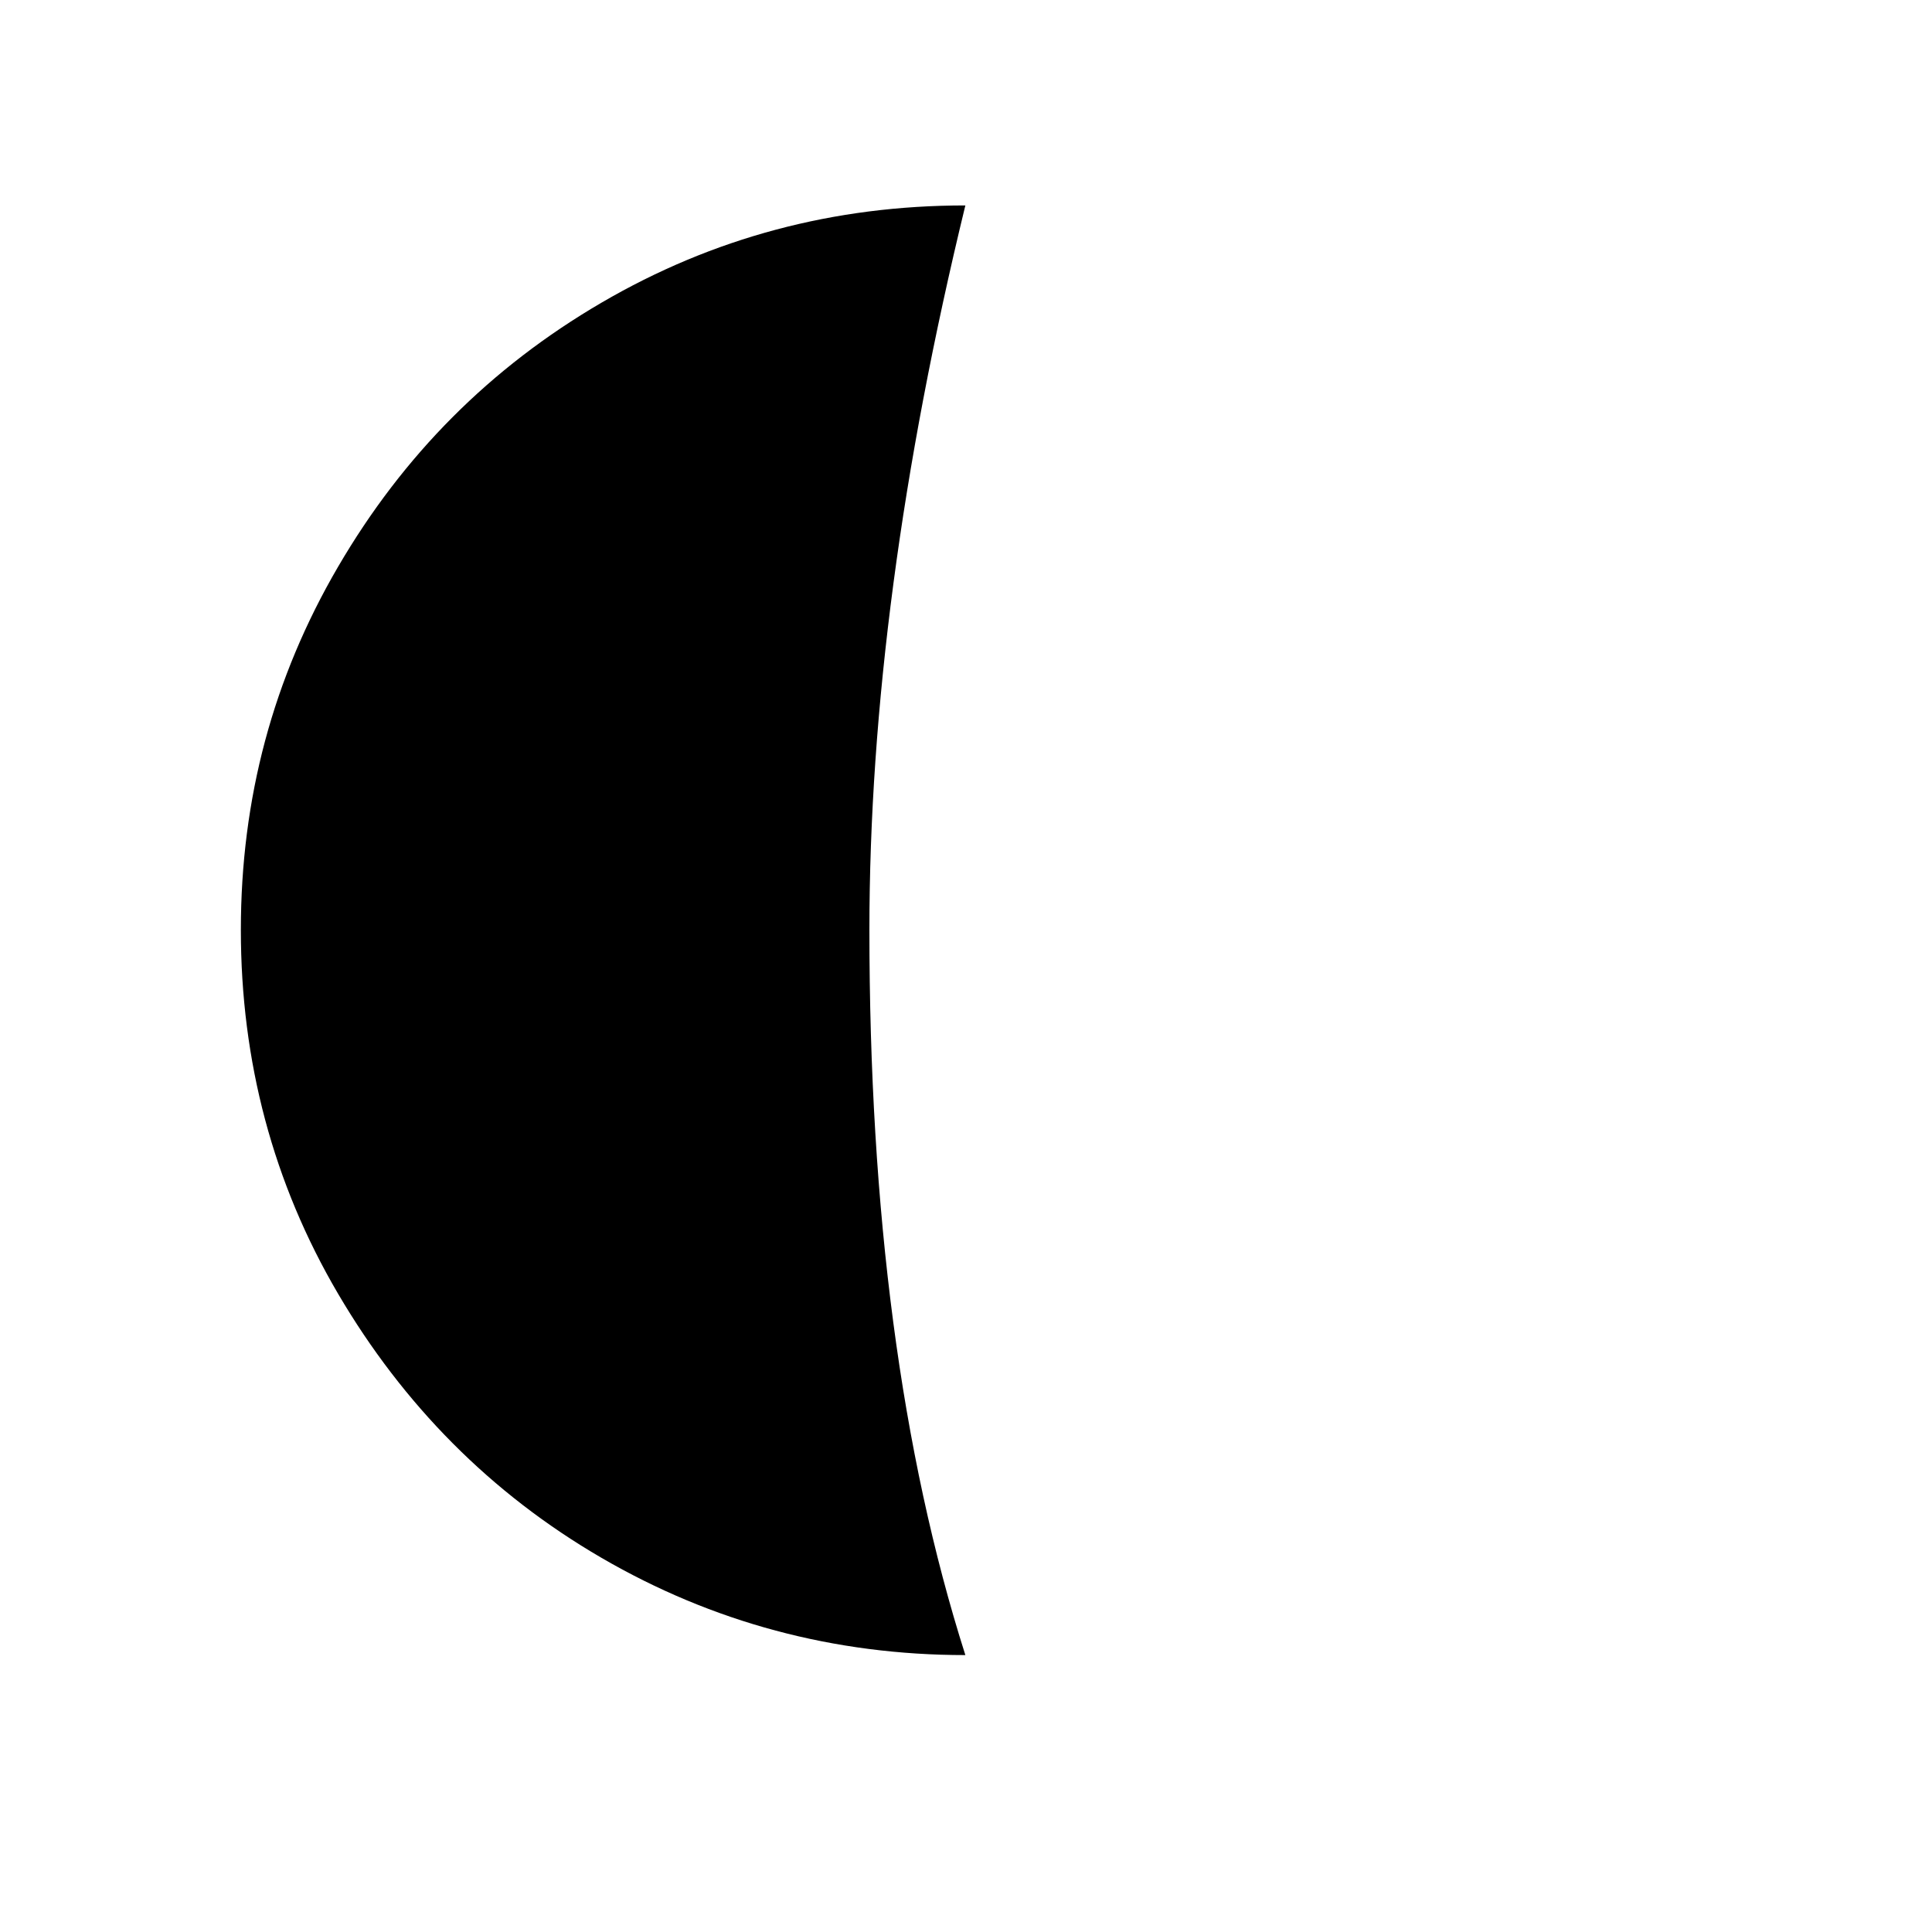
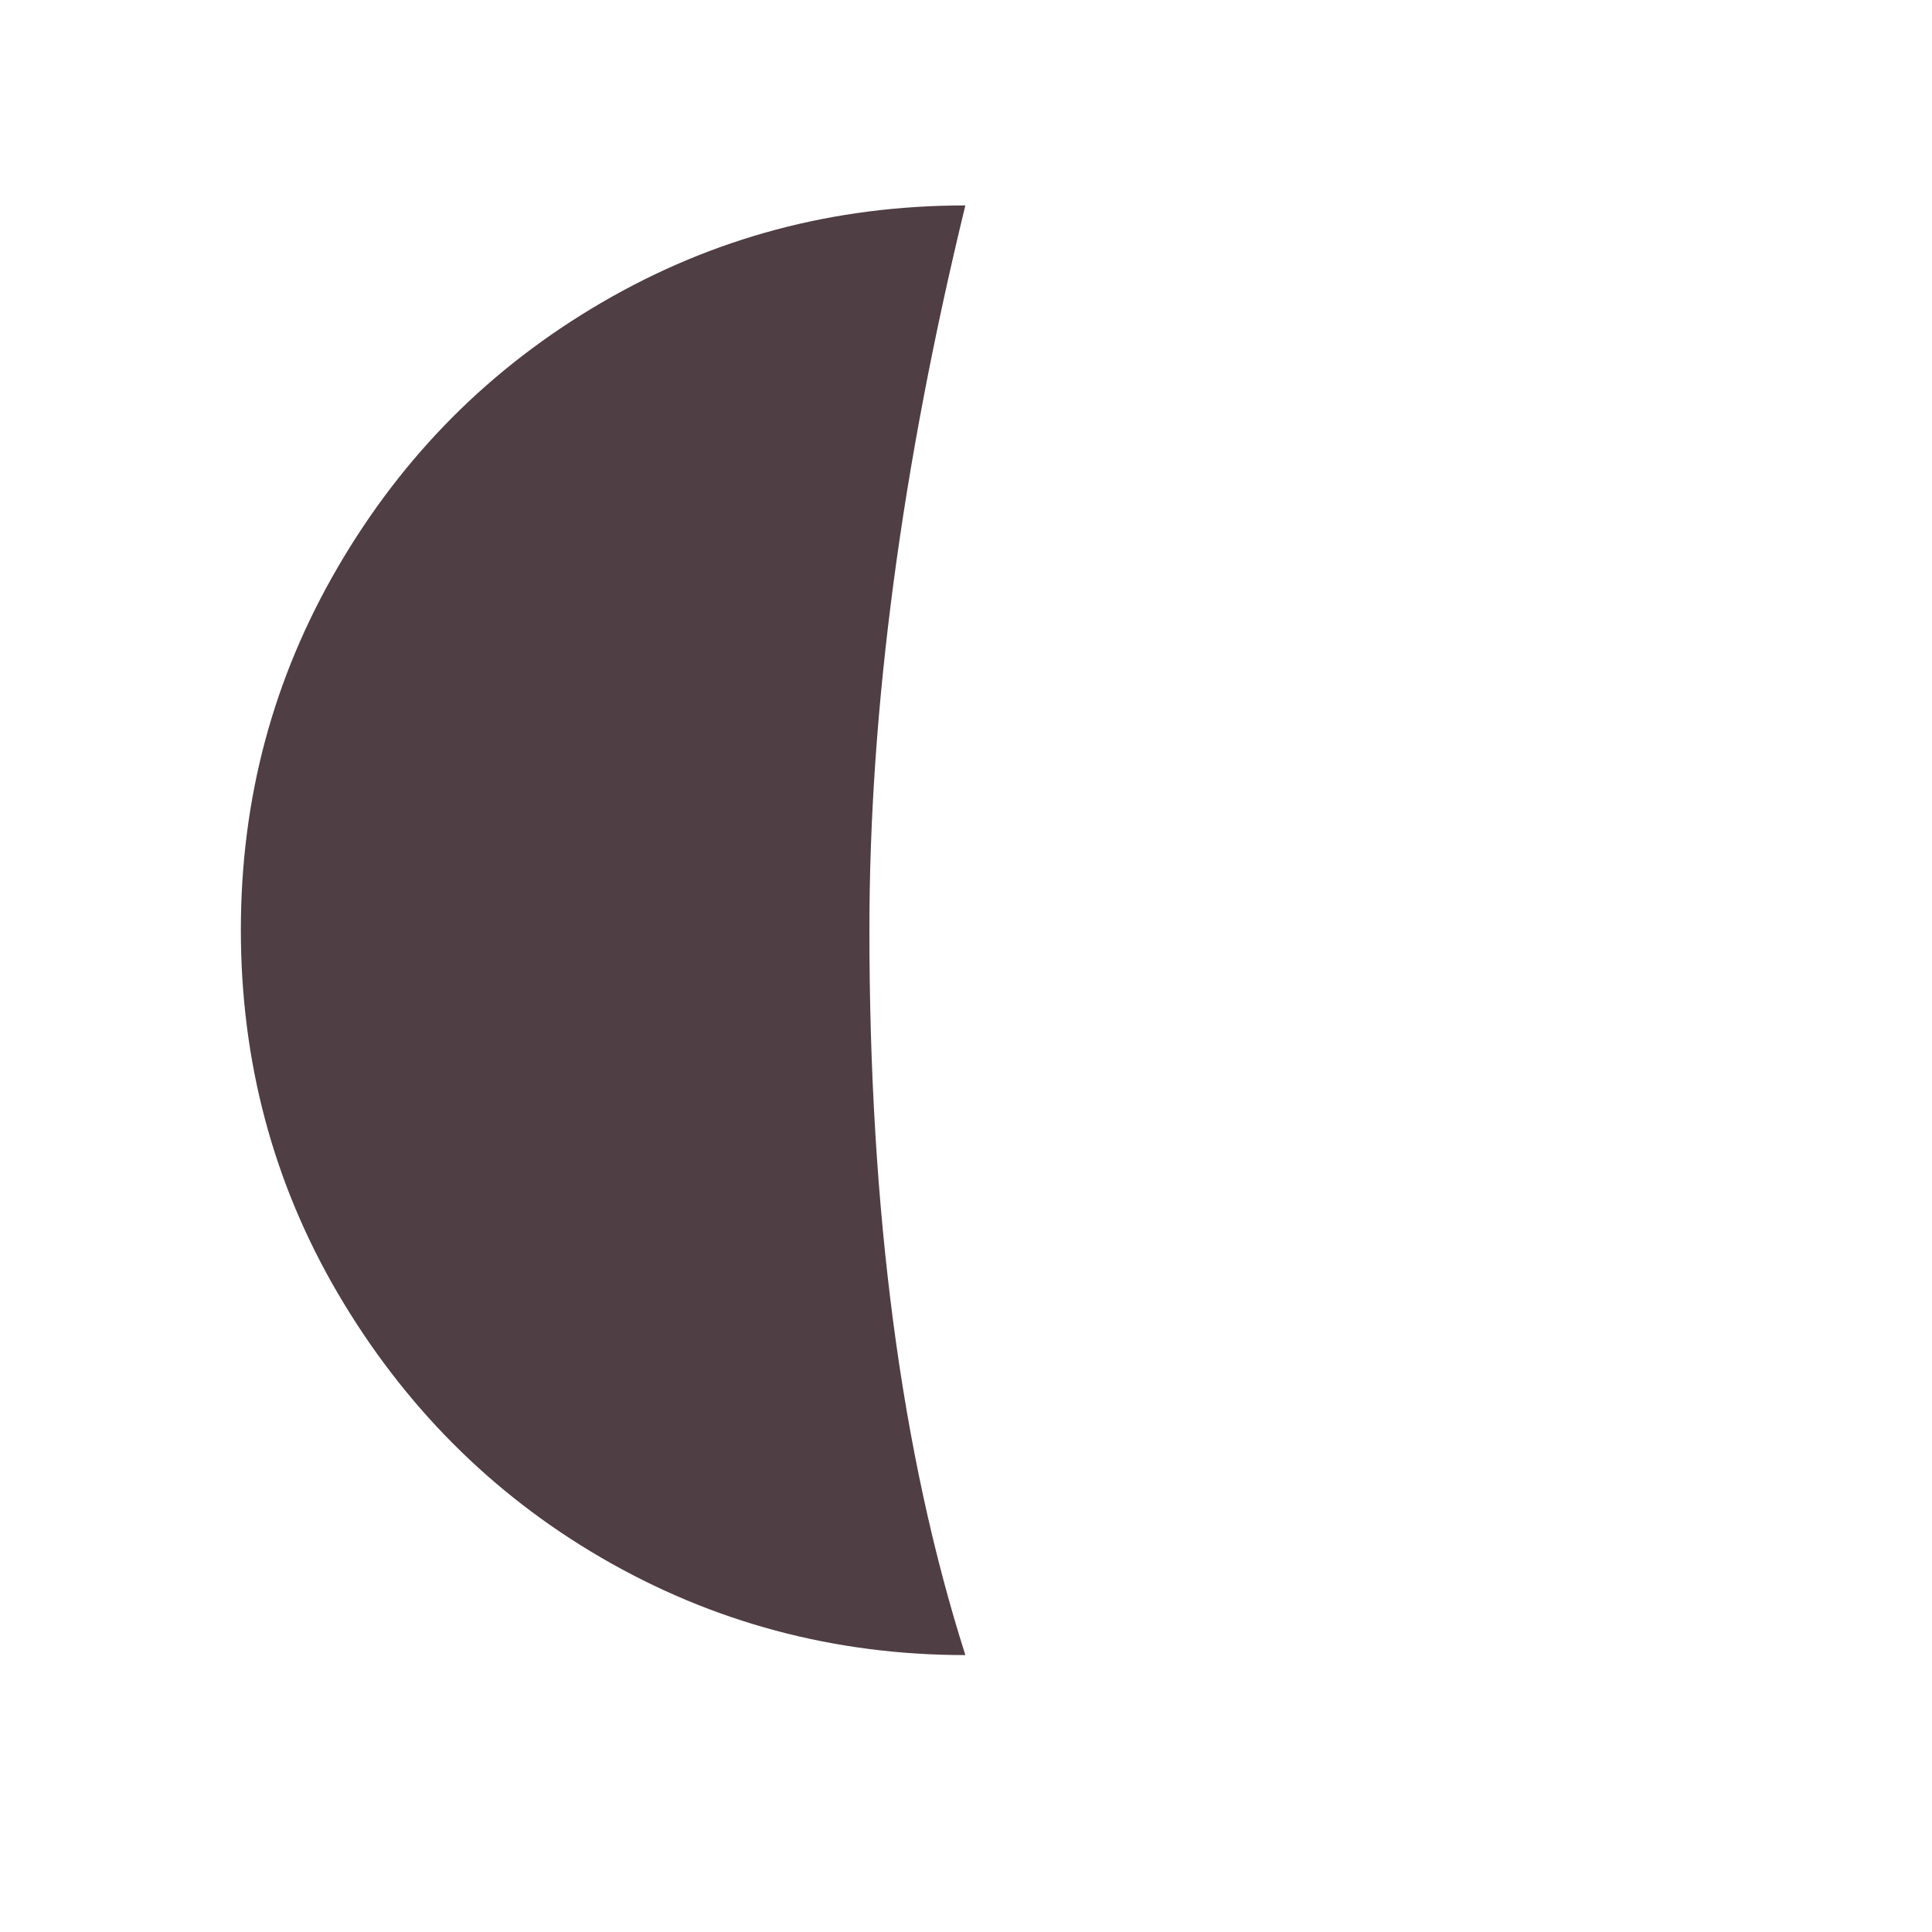
- <svg xmlns="http://www.w3.org/2000/svg" version="1.1" id="Layer_1" x="0px" y="0px" viewBox="0 0 30 30" style="enable-background:new 0 0 30 30;" xml:space="preserve">
+ <svg xmlns="http://www.w3.org/2000/svg" fill="#4F3E44" version="1.1" id="Layer_1" x="0px" y="0px" viewBox="0 0 30 30" style="enable-background:new 0 0 30 30;" xml:space="preserve">
  <path d="M3.74,14.44c0,2.04,0.5,3.93,1.51,5.65s2.37,3.1,4.09,4.1s3.61,1.51,5.65,1.51c-1-3.14-1.49-6.9-1.49-11.26  c0-3.43,0.5-7.18,1.49-11.25c-2.04,0-3.92,0.5-5.65,1.51S6.26,7.07,5.25,8.8S3.74,12.4,3.74,14.44z" />
</svg>
